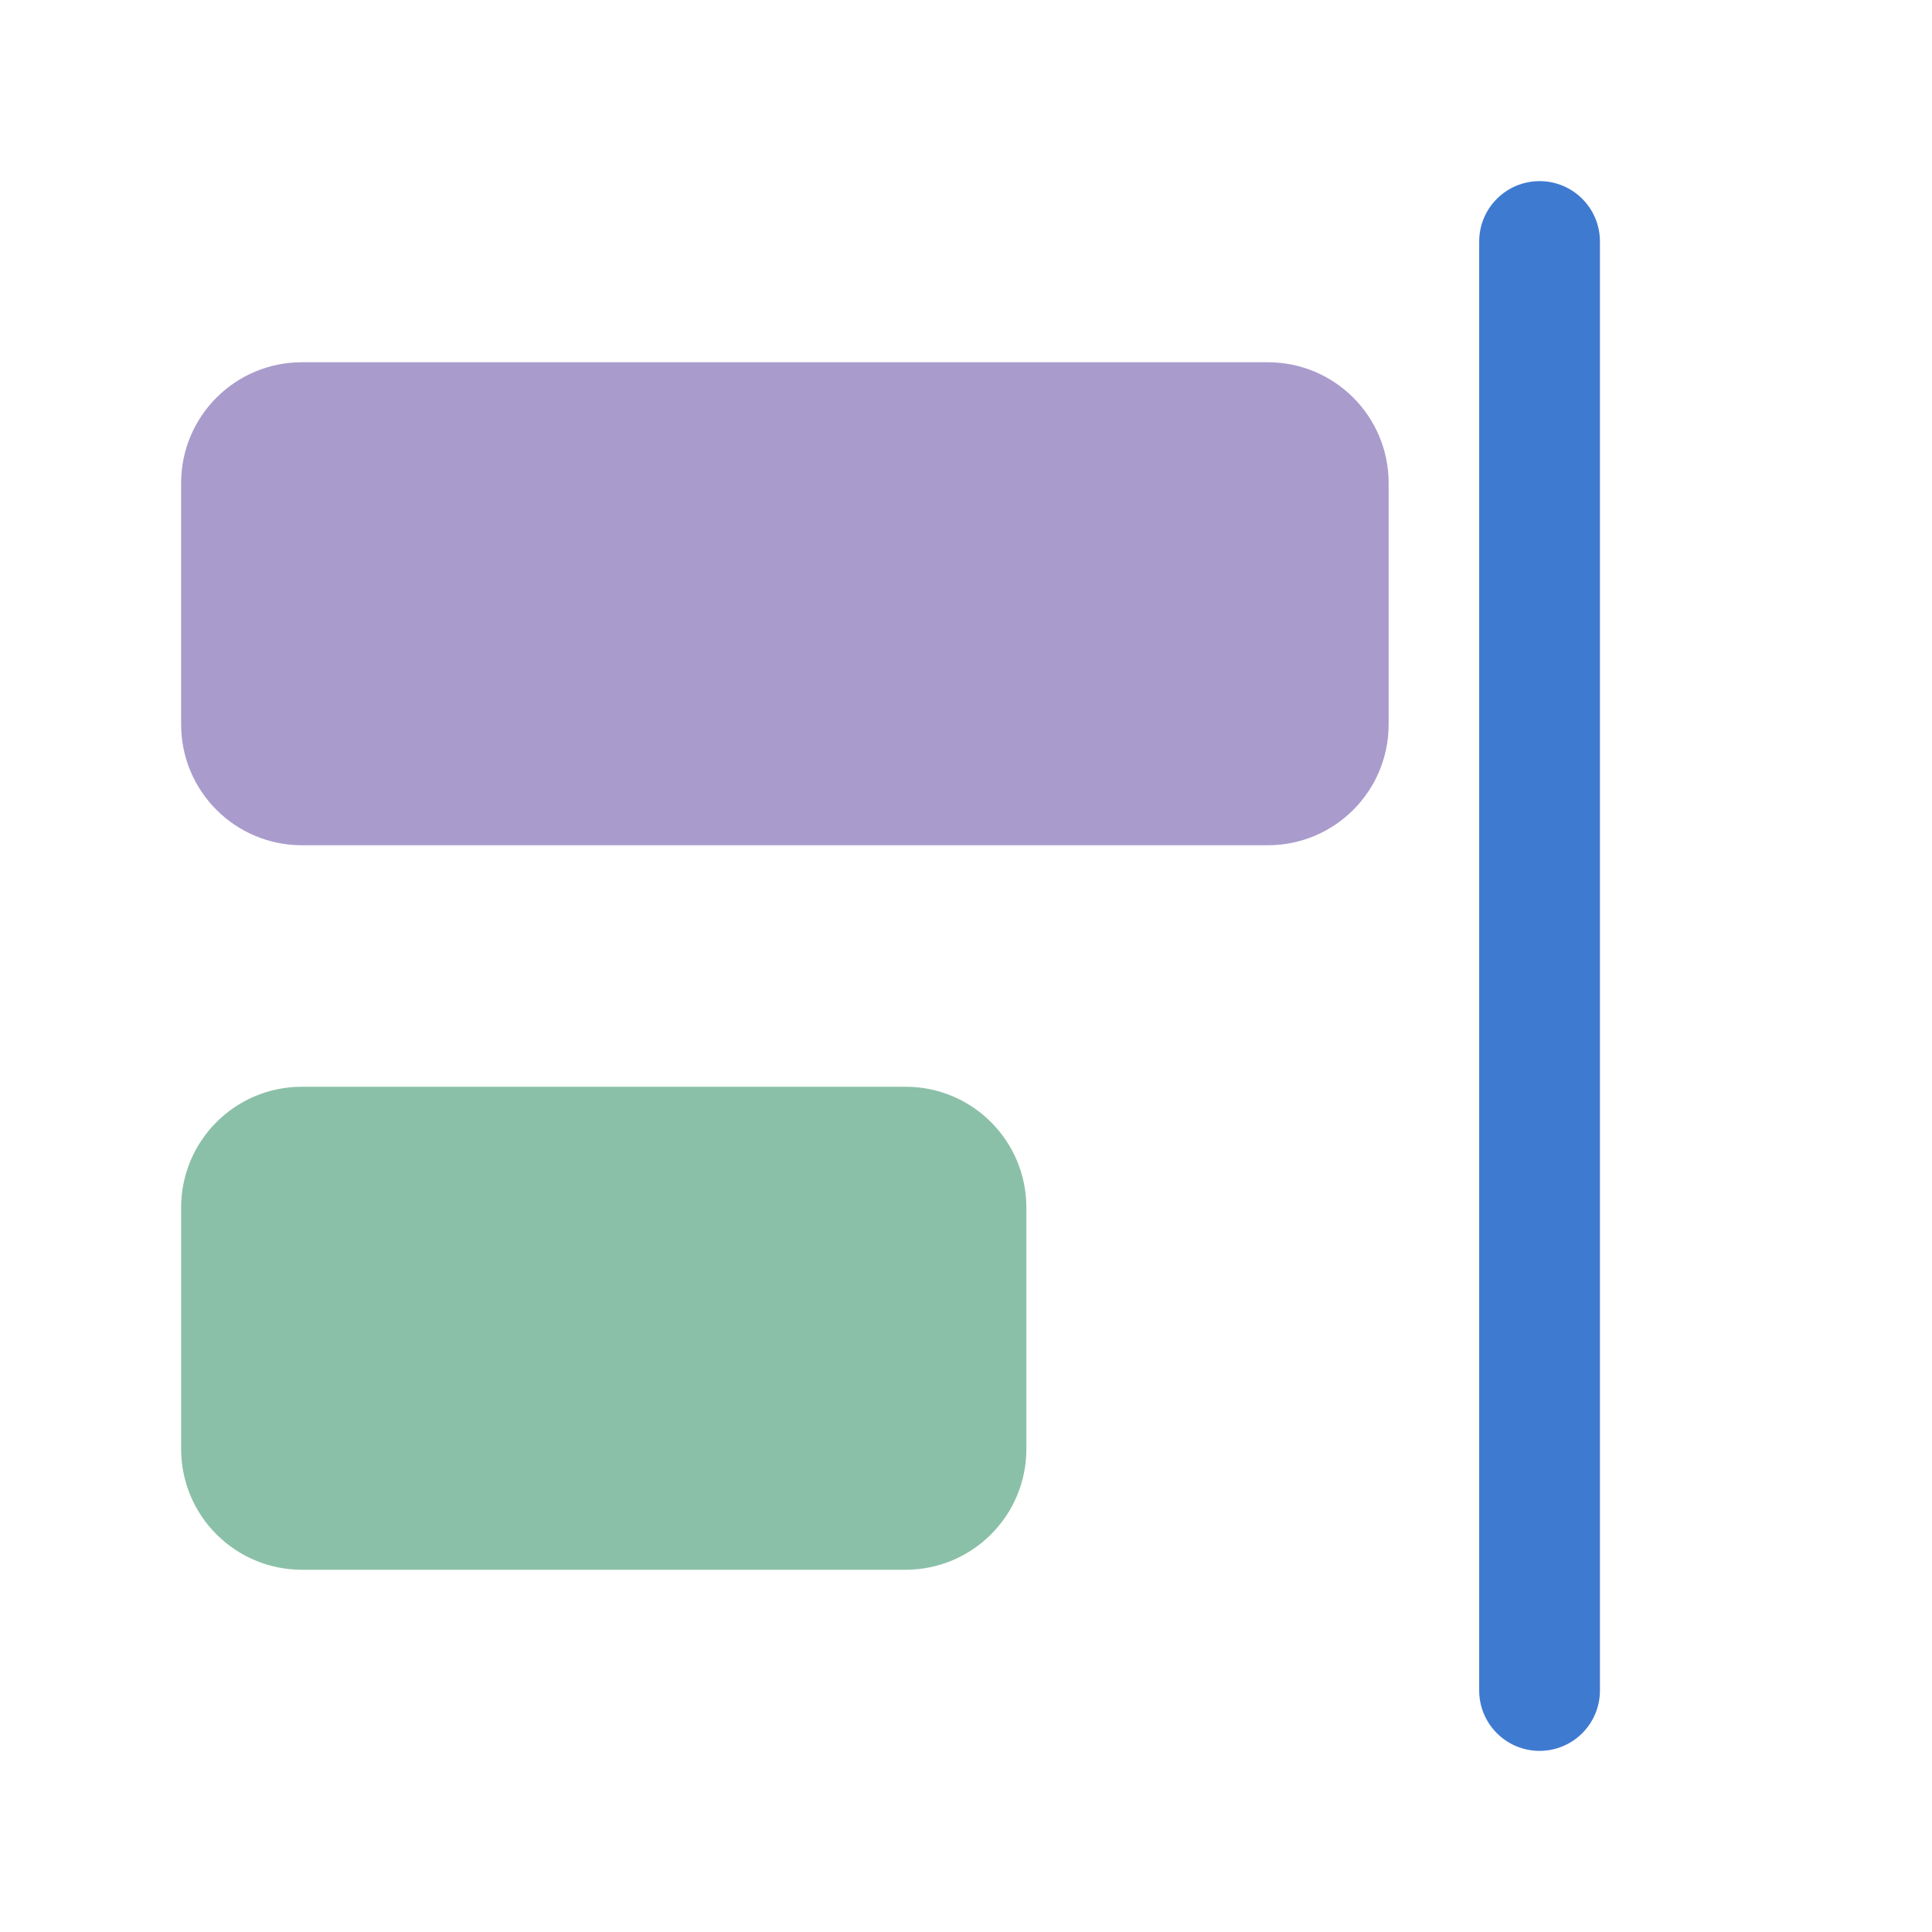
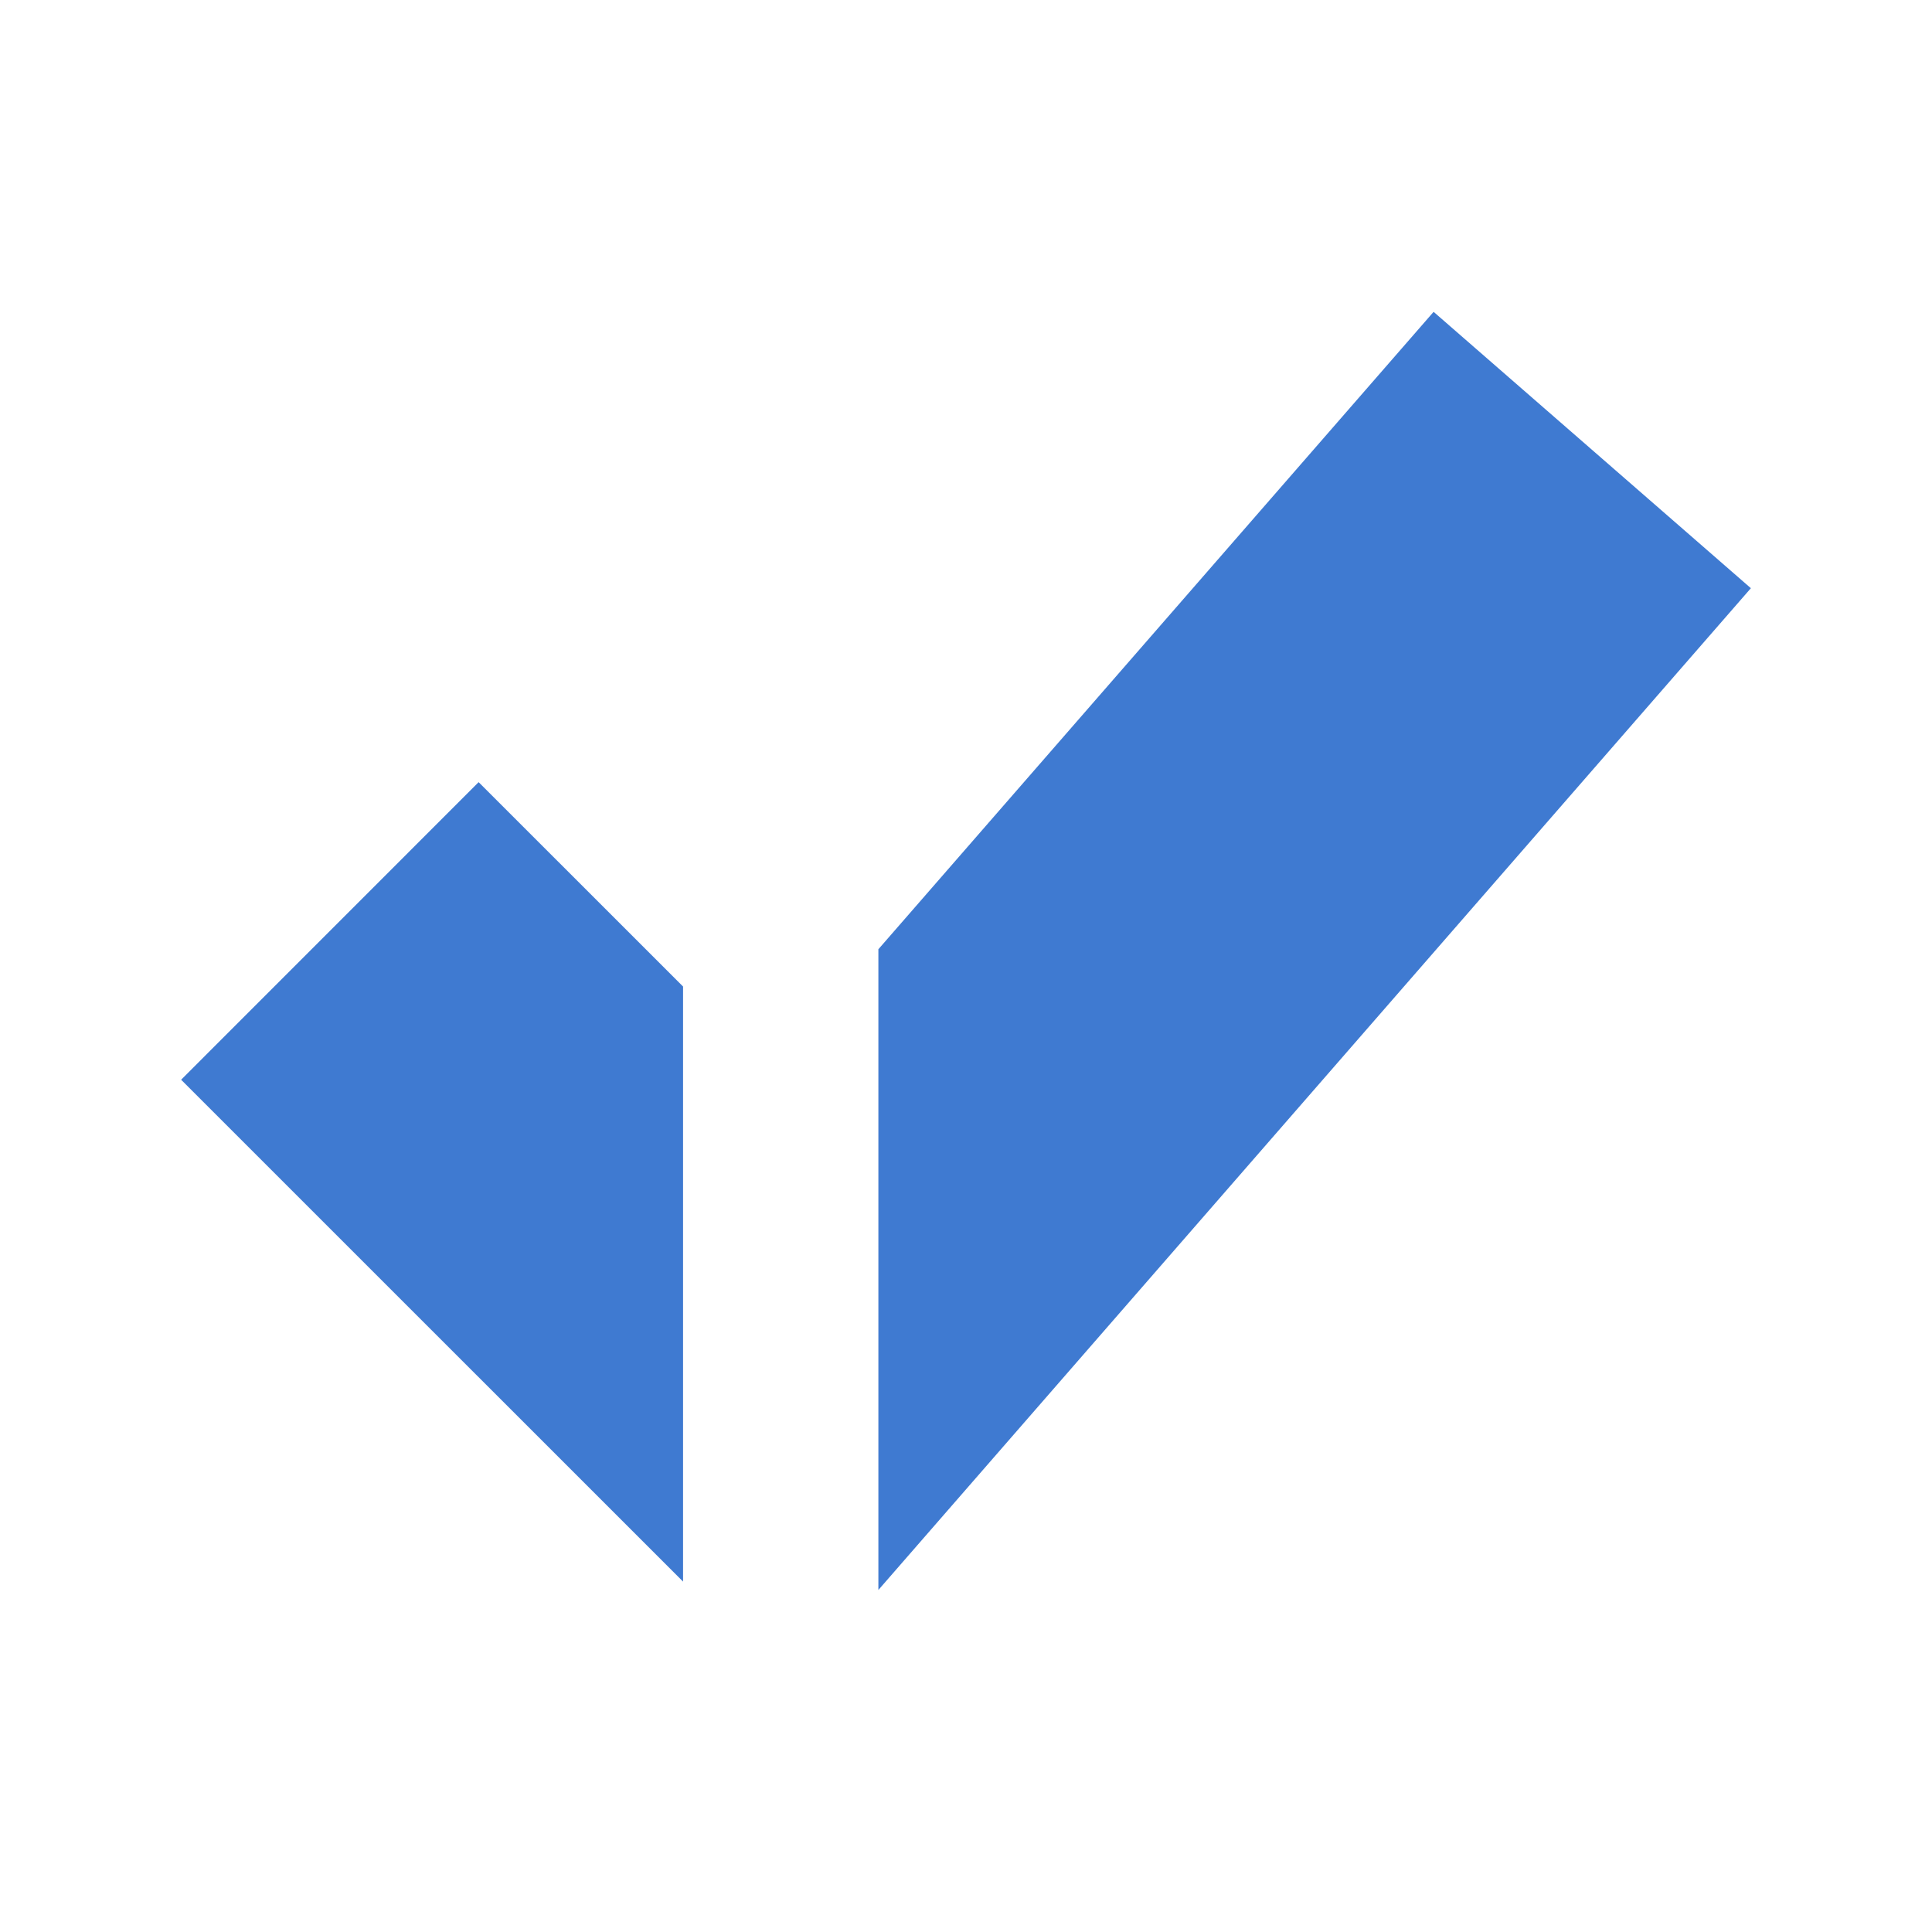
- <svg xmlns="http://www.w3.org/2000/svg" viewBox="0 0 32 32">
-   <rect x="3" y="6" width="20" height="8" rx="2" fill="#a99ccc" />
-   <rect x="3" y="18" width="14" height="8" rx="2" fill="#8bc0a8" />
-   <rect x="24.5" y="3" width="2" height="26" rx="1" fill="#3f7ad1" />
+ <svg xmlns="http://www.w3.org/2000/svg" viewBox="0 0 256 256">
+   <path fill="#3f7ad1" d="M24,143.07 L90.51,209.57 L90.51,130.72 L63.42,103.64 Z M116.39,210.68 L232,77.94 L189.96,41.32 L116.39,125.78 Z" />
</svg>
